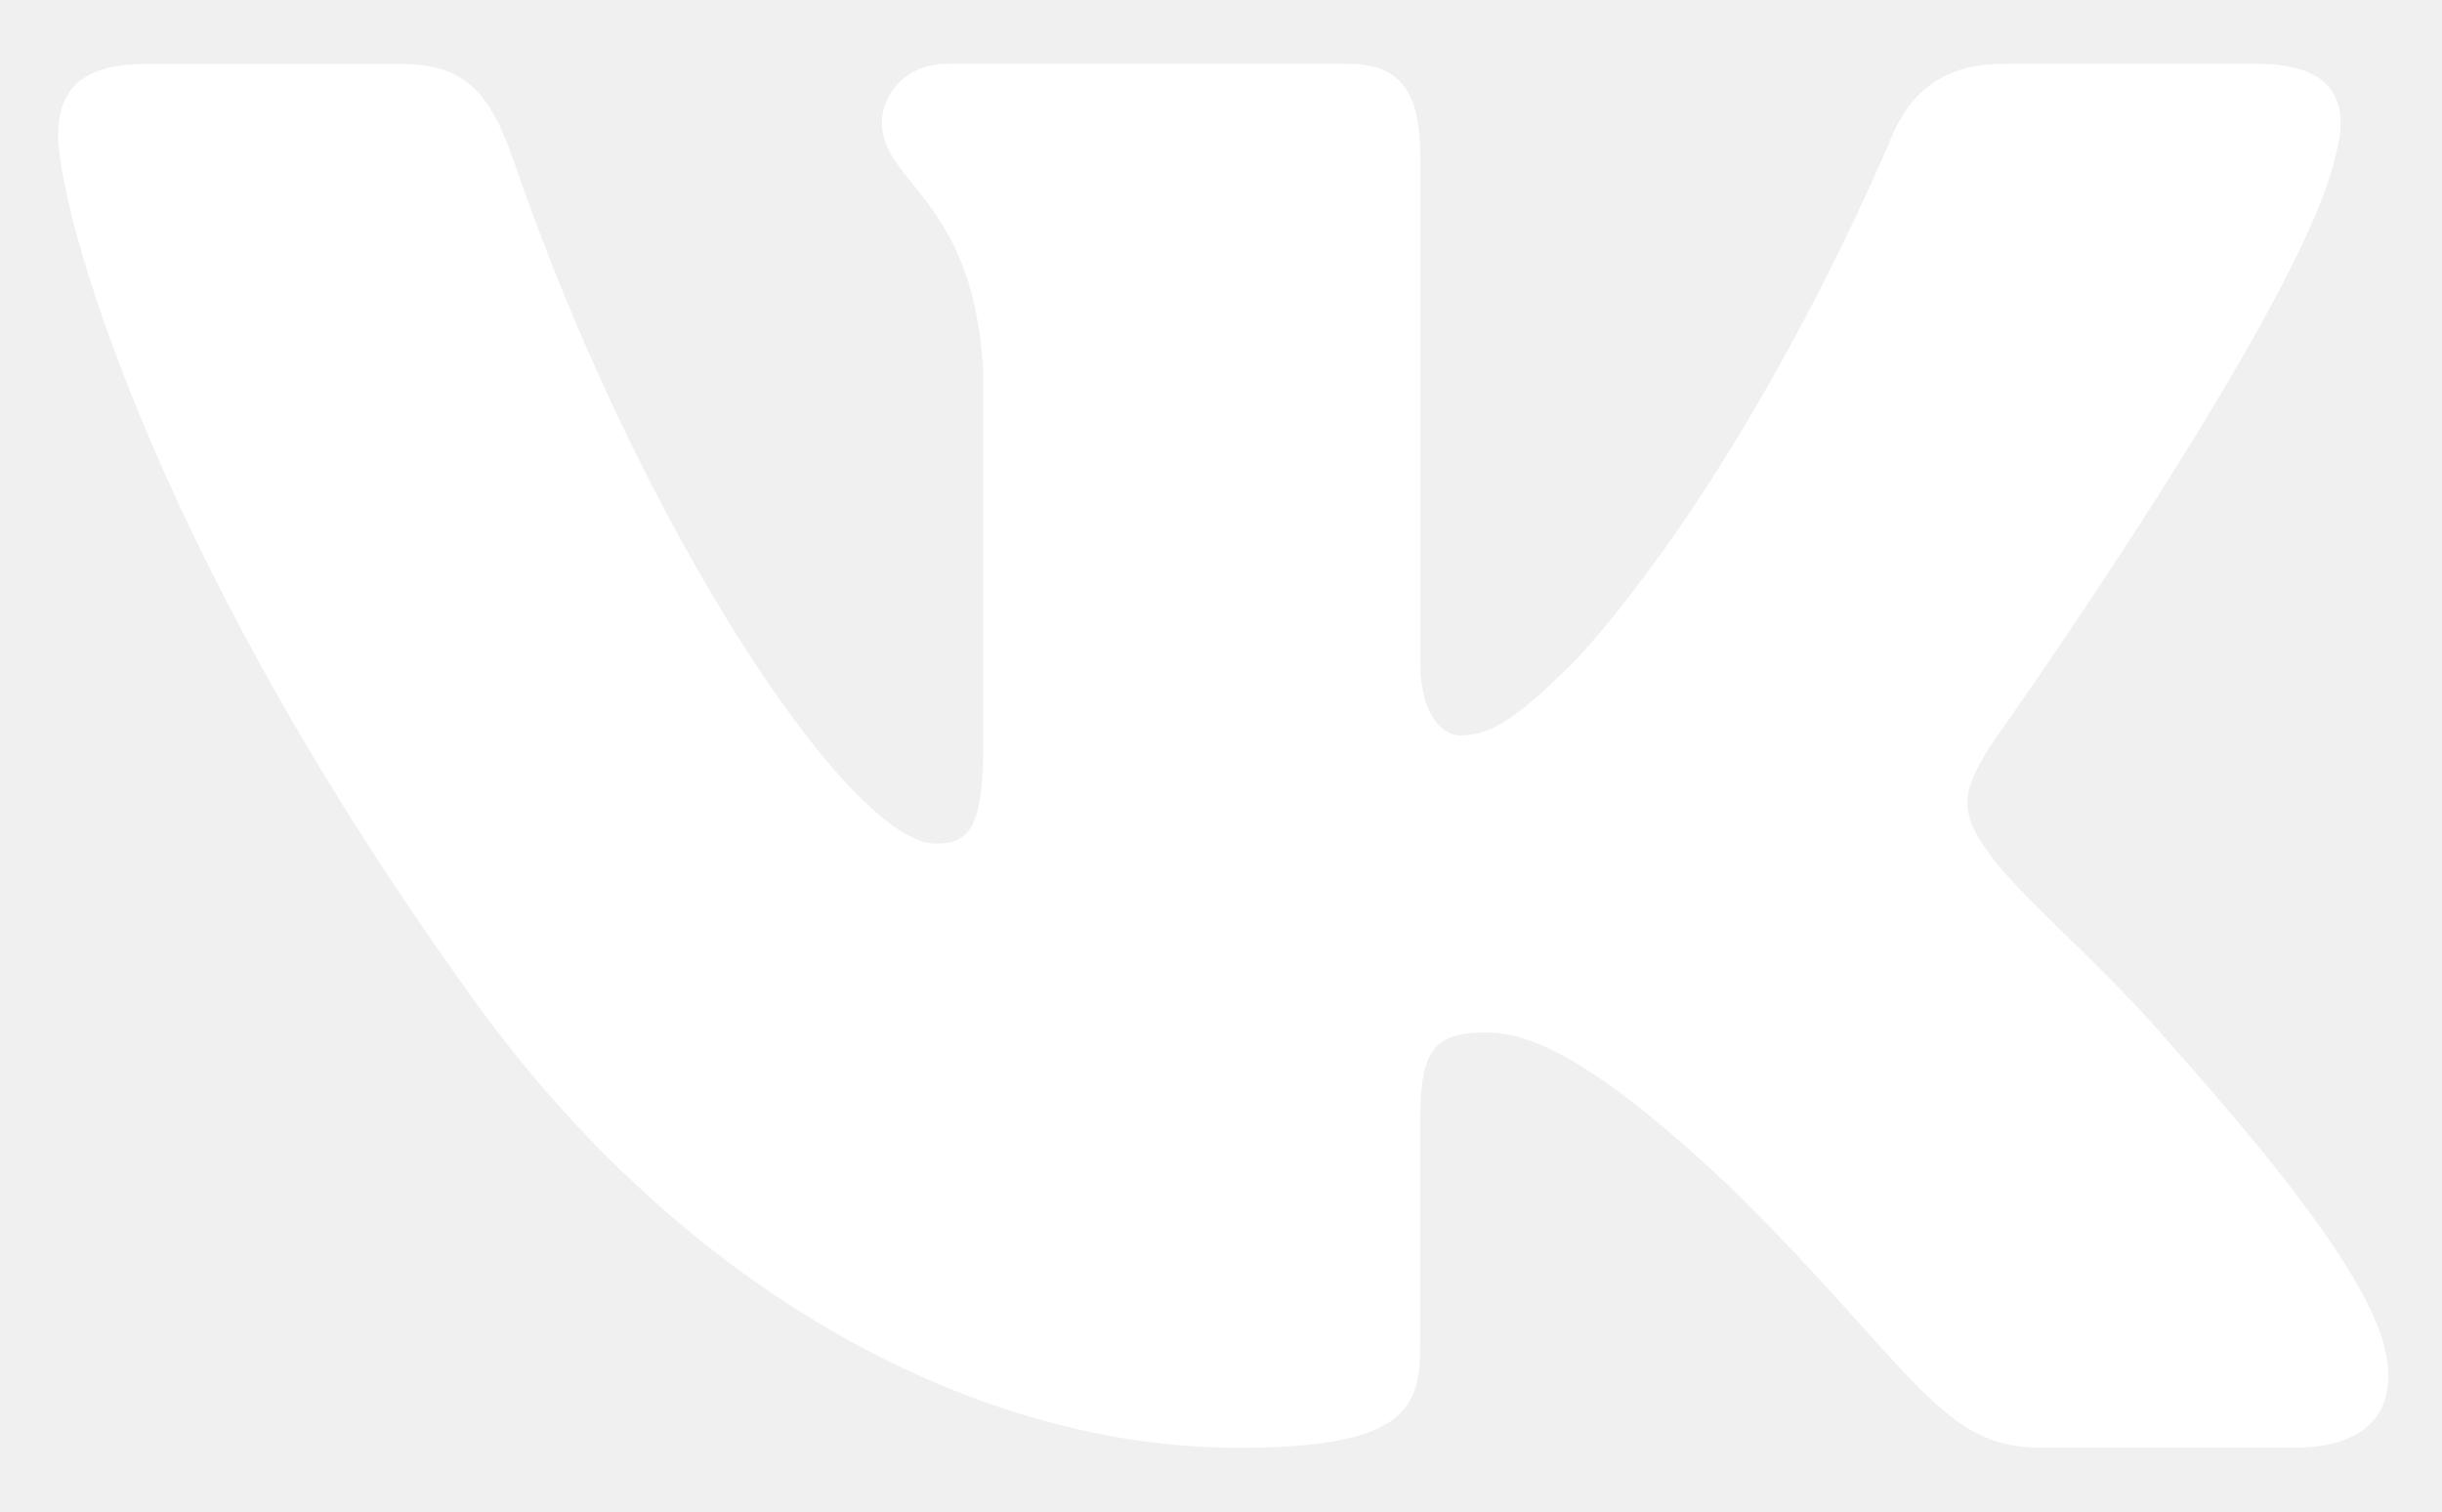
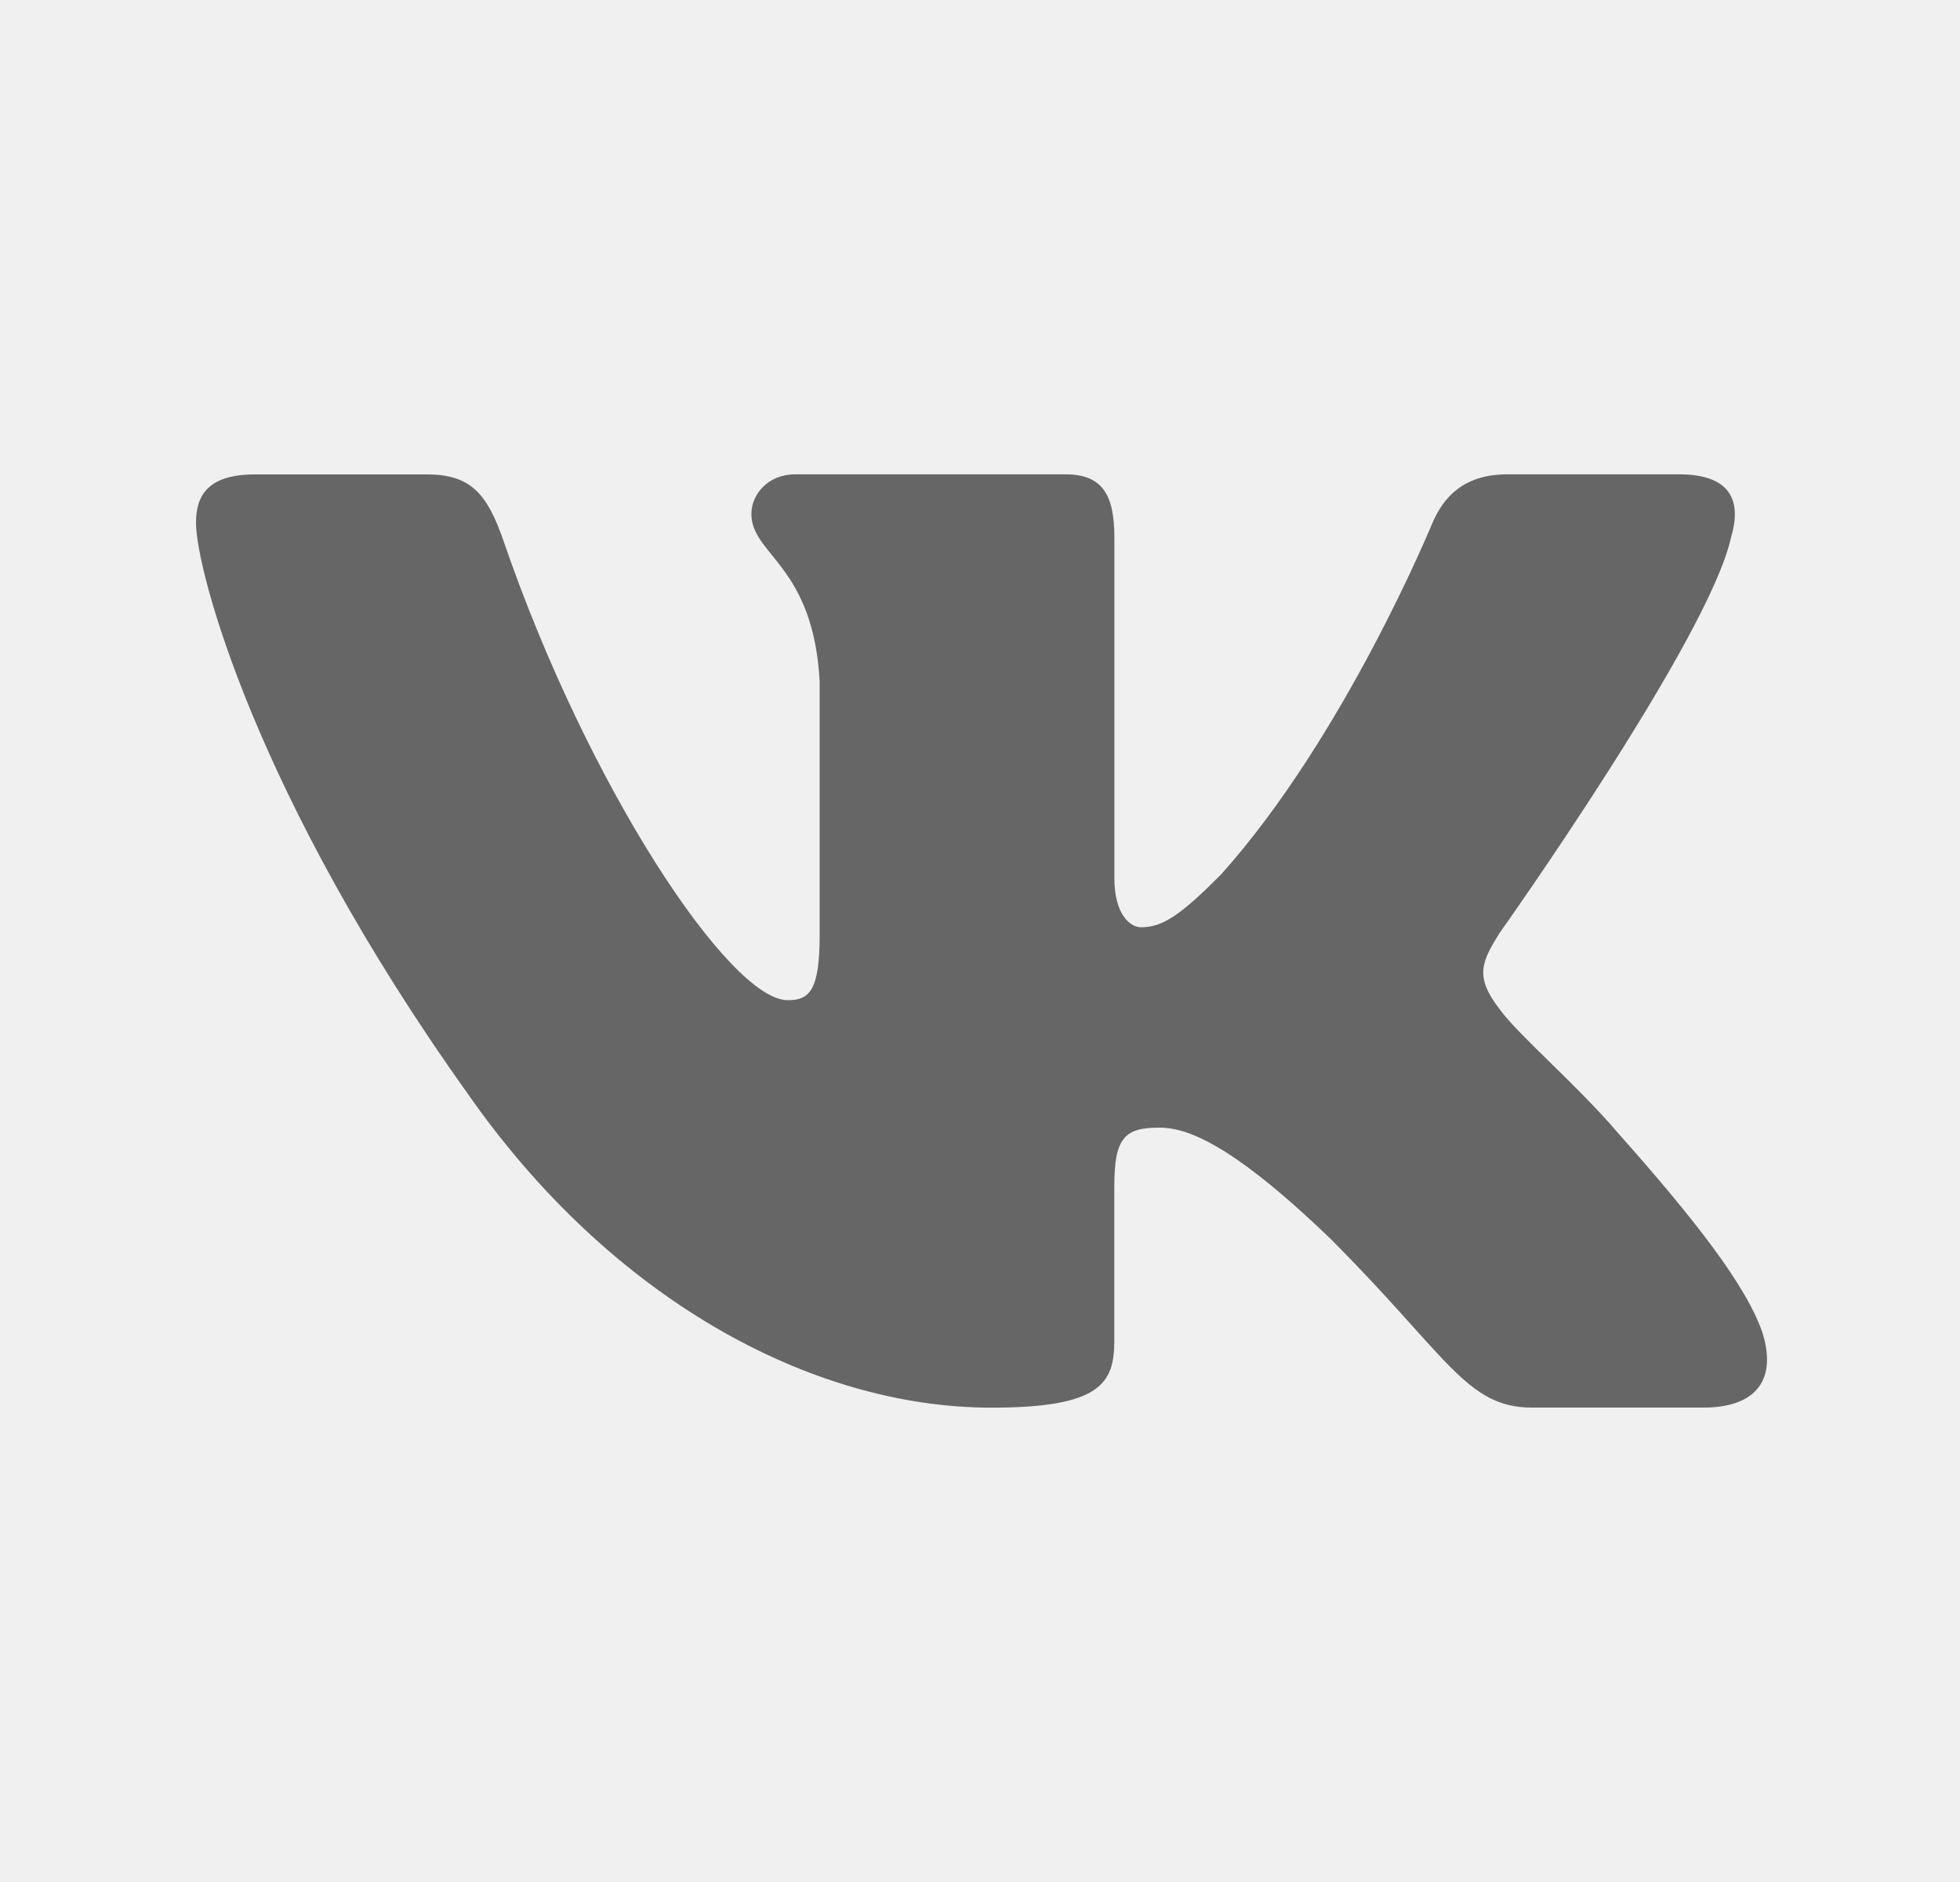
- <svg xmlns="http://www.w3.org/2000/svg" width="21" height="13" viewBox="0 0 21 13" fill="none">
-   <path d="M20.079 1.355C20.219 0.89 20.079 0.549 19.417 0.549H17.224C16.666 0.549 16.411 0.844 16.271 1.168C16.271 1.168 15.156 3.887 13.576 5.65C13.066 6.163 12.833 6.325 12.555 6.325C12.416 6.325 12.214 6.163 12.214 5.698V1.355C12.214 0.797 12.053 0.549 11.588 0.549H8.142C7.794 0.549 7.584 0.807 7.584 1.053C7.584 1.581 8.374 1.703 8.455 3.191V6.419C8.455 7.126 8.328 7.255 8.048 7.255C7.305 7.255 5.497 4.526 4.424 1.402C4.215 0.795 4.004 0.55 3.444 0.55H1.252C0.625 0.55 0.5 0.845 0.5 1.169C0.5 1.751 1.243 4.631 3.961 8.44C5.773 11.041 8.324 12.451 10.648 12.451C12.041 12.451 12.213 12.138 12.213 11.598V9.632C12.213 9.006 12.346 8.88 12.787 8.88C13.111 8.88 13.669 9.044 14.97 10.297C16.456 11.783 16.702 12.45 17.537 12.45H19.729C20.355 12.45 20.668 12.137 20.488 11.519C20.291 10.904 19.581 10.009 18.639 8.95C18.127 8.346 17.362 7.696 17.129 7.371C16.804 6.952 16.898 6.767 17.129 6.395C17.13 6.396 19.801 2.634 20.079 1.355Z" fill="white" />
+ <svg xmlns="http://www.w3.org/2000/svg" width="25" height="24" viewBox="0 0 25 24" fill="none">
+   <path d="M22.079 6.855C22.219 6.39 22.079 6.049 21.417 6.049H19.224C18.666 6.049 18.411 6.344 18.271 6.668C18.271 6.668 17.156 9.387 15.576 11.15C15.066 11.663 14.833 11.825 14.555 11.825C14.416 11.825 14.214 11.663 14.214 11.198V6.855C14.214 6.297 14.053 6.049 13.588 6.049H10.142C9.794 6.049 9.584 6.307 9.584 6.553C9.584 7.081 10.374 7.203 10.455 8.691V11.919C10.455 12.626 10.328 12.755 10.048 12.755C9.305 12.755 7.497 10.026 6.424 6.902C6.215 6.295 6.004 6.05 5.444 6.05H3.252C2.625 6.05 2.5 6.345 2.5 6.669C2.5 7.251 3.243 10.131 5.961 13.94C7.773 16.541 10.324 17.951 12.648 17.951C14.041 17.951 14.213 17.638 14.213 17.098V15.132C14.213 14.506 14.346 14.38 14.787 14.38C15.111 14.38 15.669 14.544 16.97 15.797C18.456 17.283 18.702 17.95 19.537 17.95H21.729C22.355 17.95 22.668 17.637 22.488 17.019C22.291 16.404 21.581 15.509 20.639 14.45C20.127 13.846 19.362 13.196 19.129 12.871C18.804 12.452 18.898 12.267 19.129 11.895C19.13 11.896 21.801 8.134 22.079 6.855Z" fill="#666666" />
</svg>
